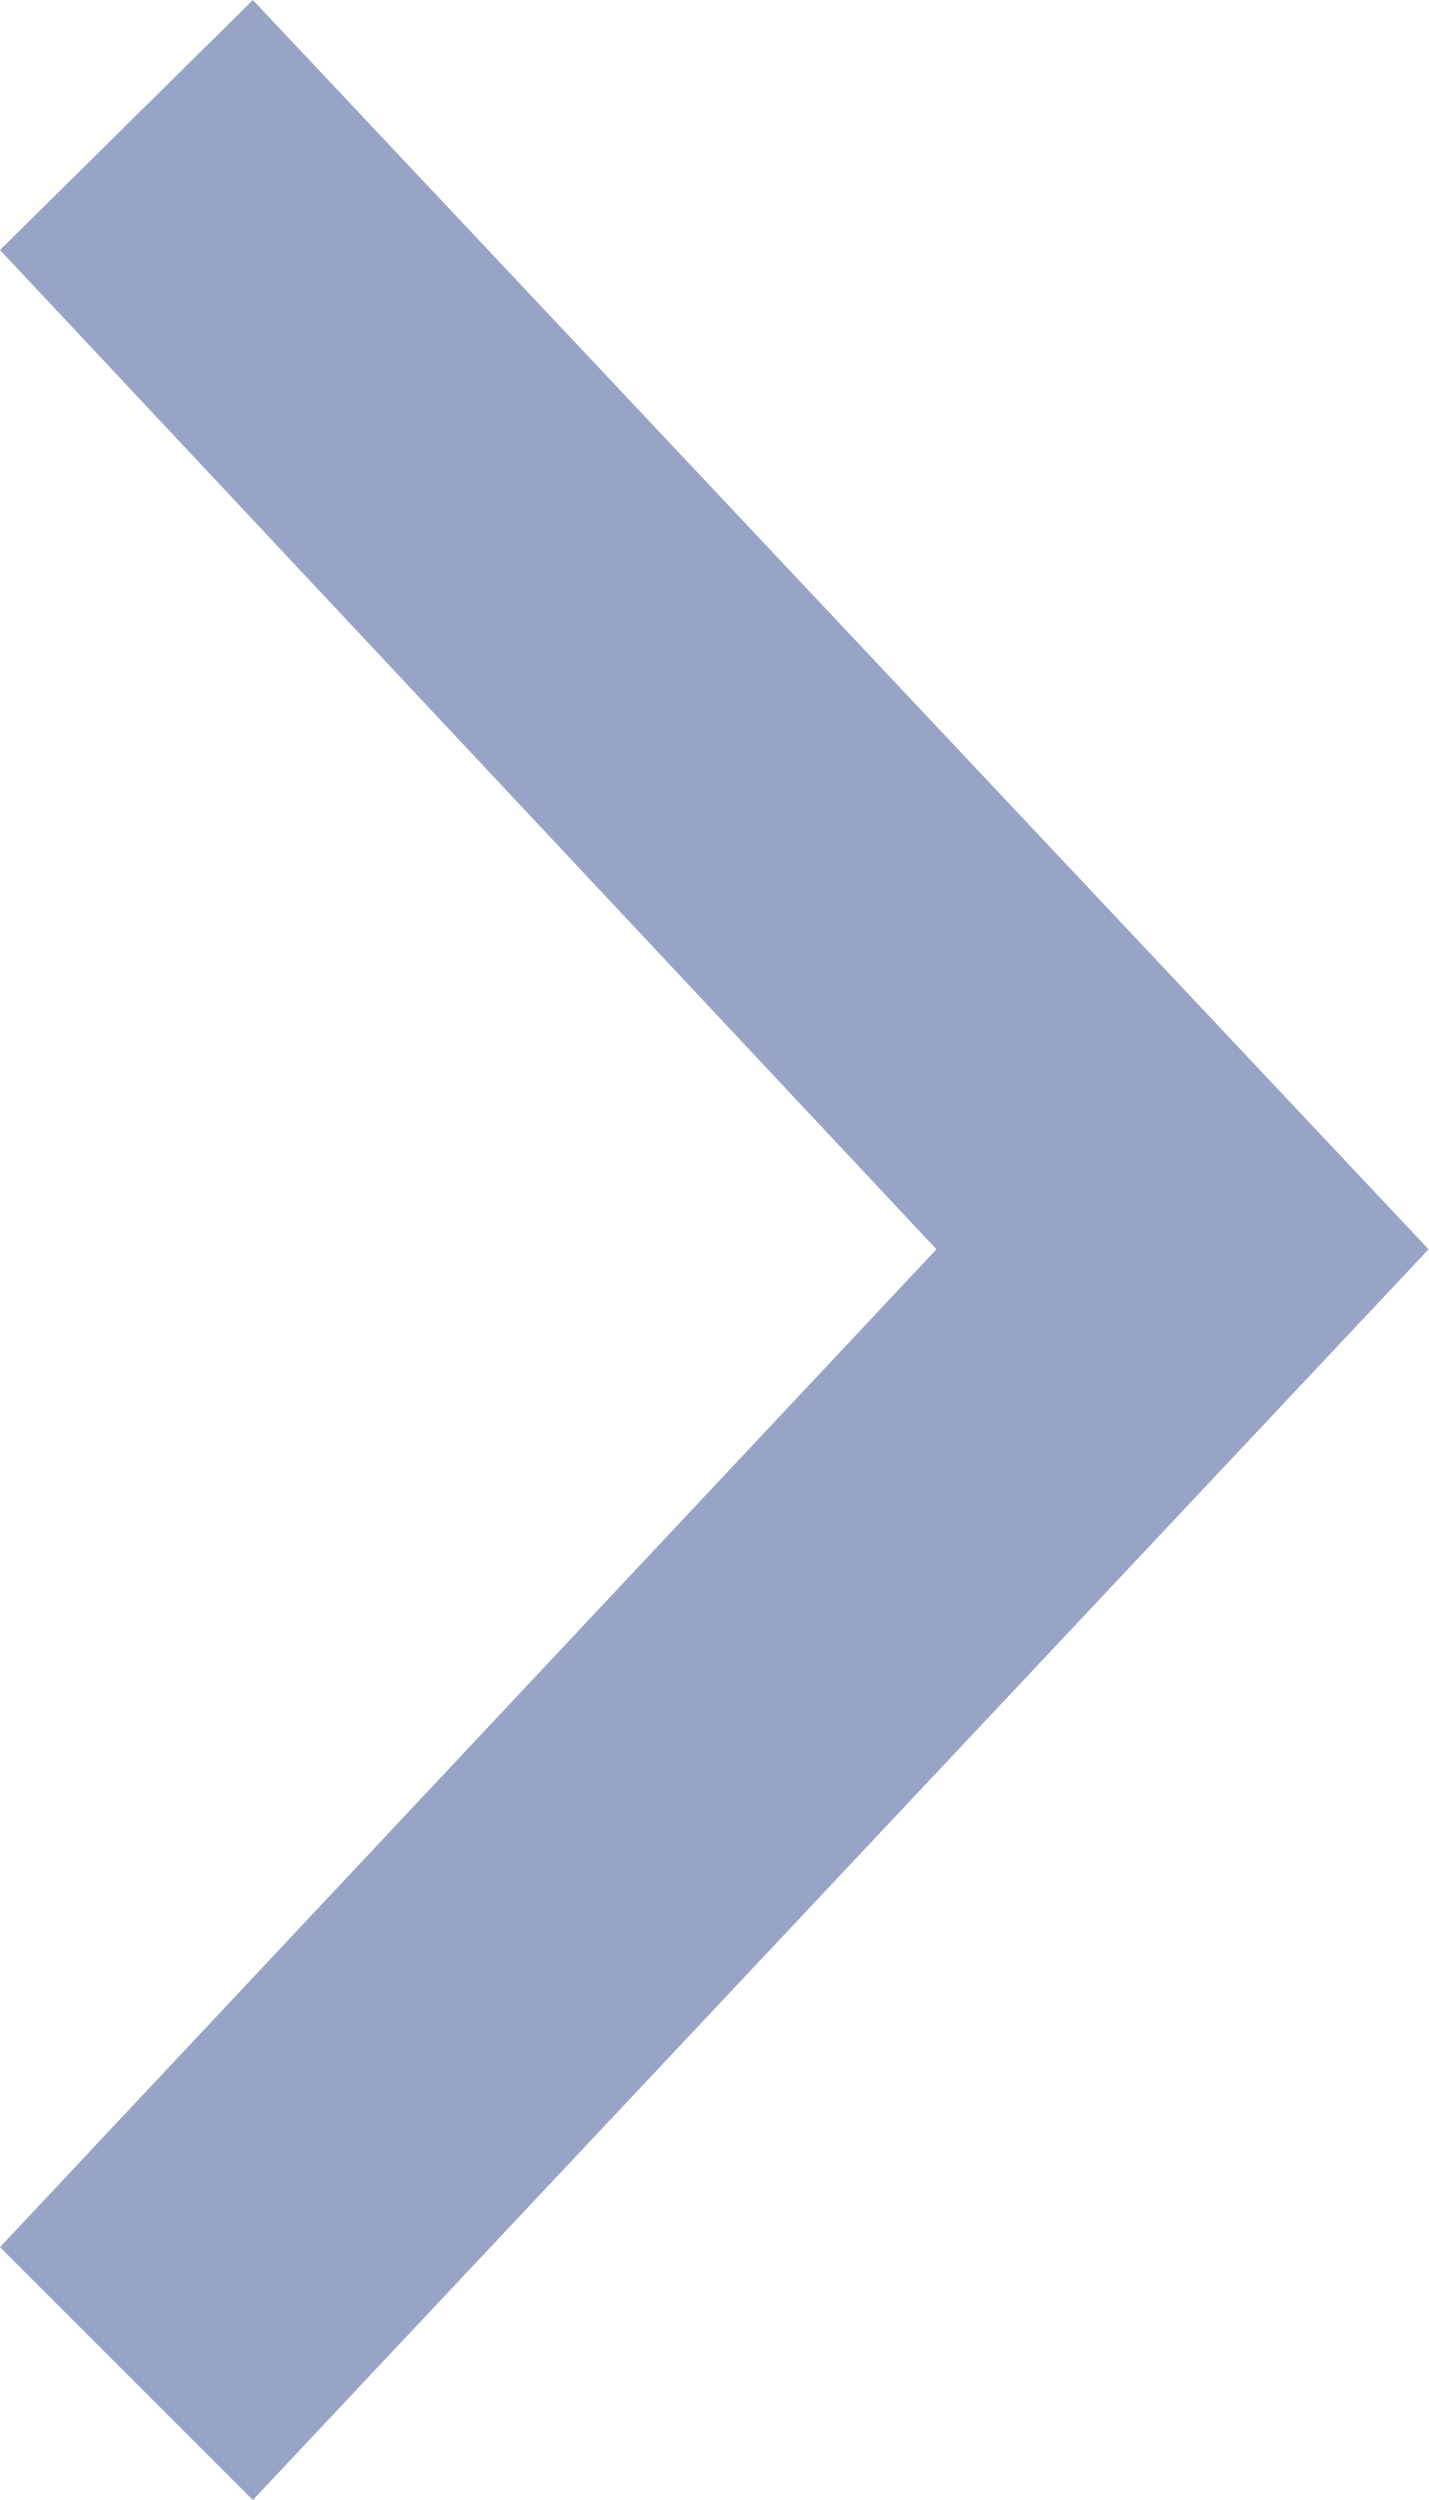
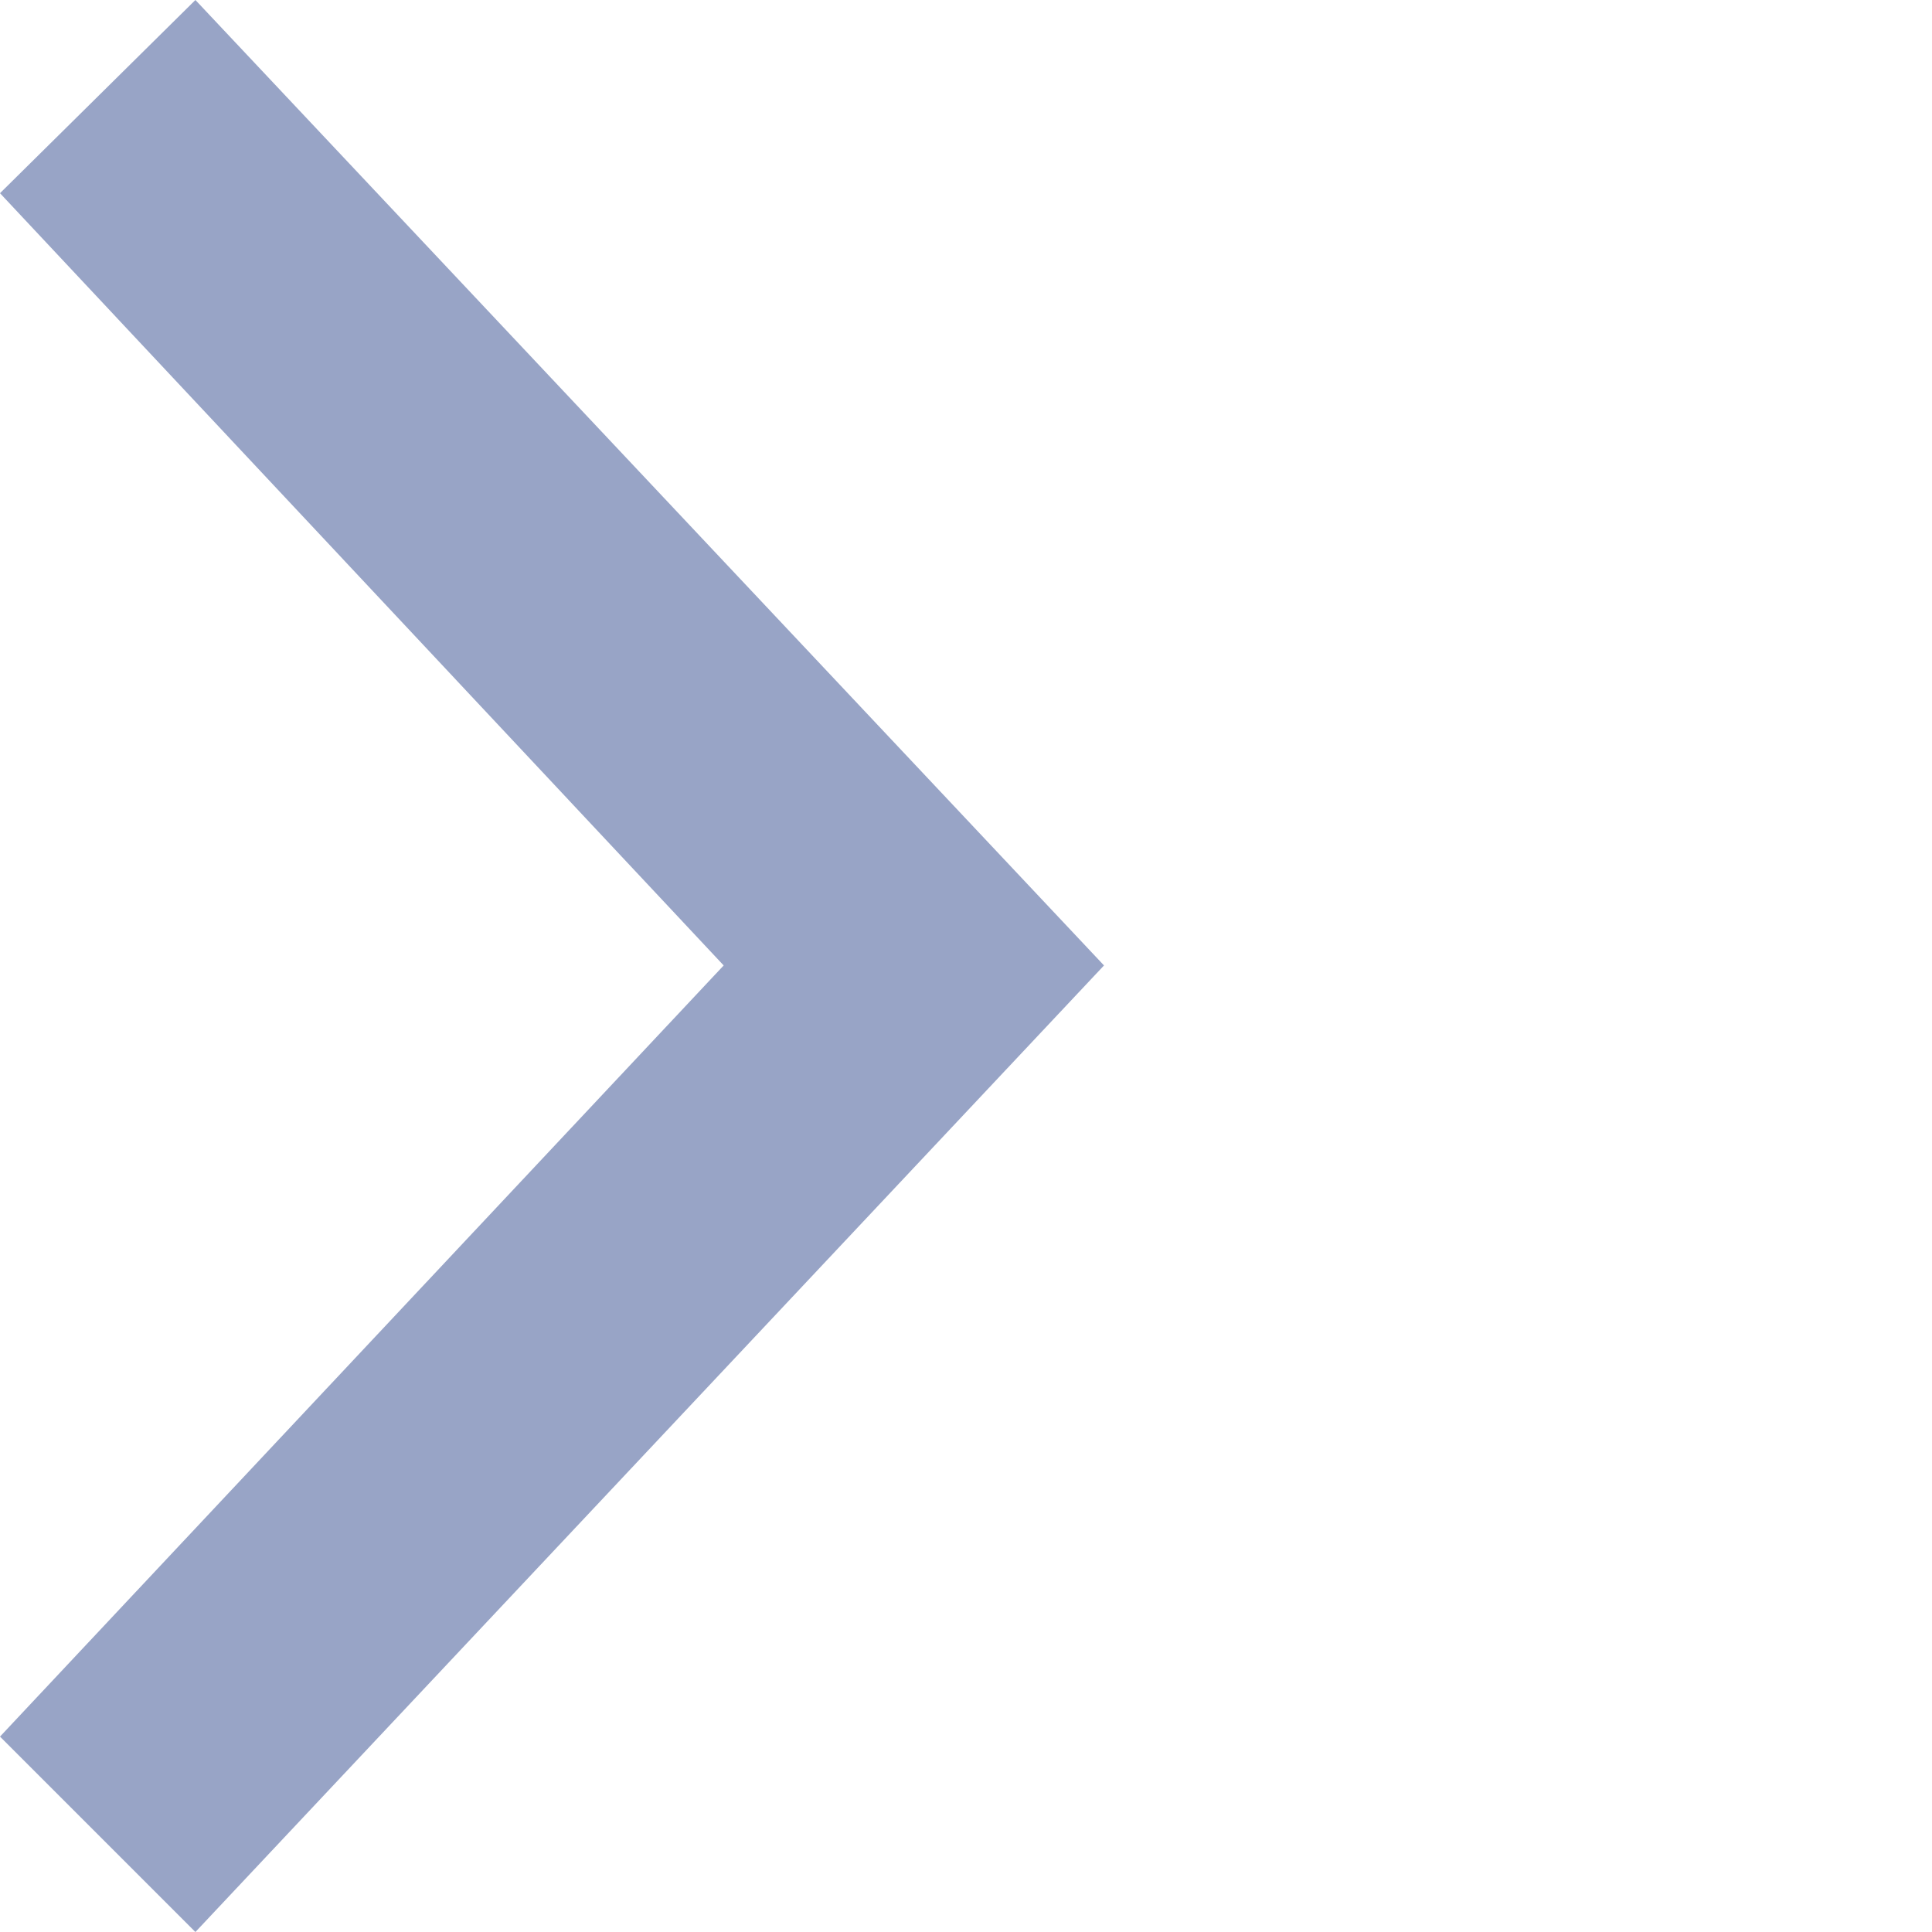
- <svg xmlns="http://www.w3.org/2000/svg" width="4" height="7" viewBox="0 0 4 7" fill="none">
+ <svg xmlns="http://www.w3.org/2000/svg" width="7" height="7" viewBox="0 0 7 7" fill="none">
  <path d="M-3.09592e-08 6.292L0.708 7L4 3.498L0.708 -3.0964e-08L-2.75365e-07 0.7L2.622 3.498L-3.09592e-08 6.292Z" fill="#98A4C6" />
</svg>
